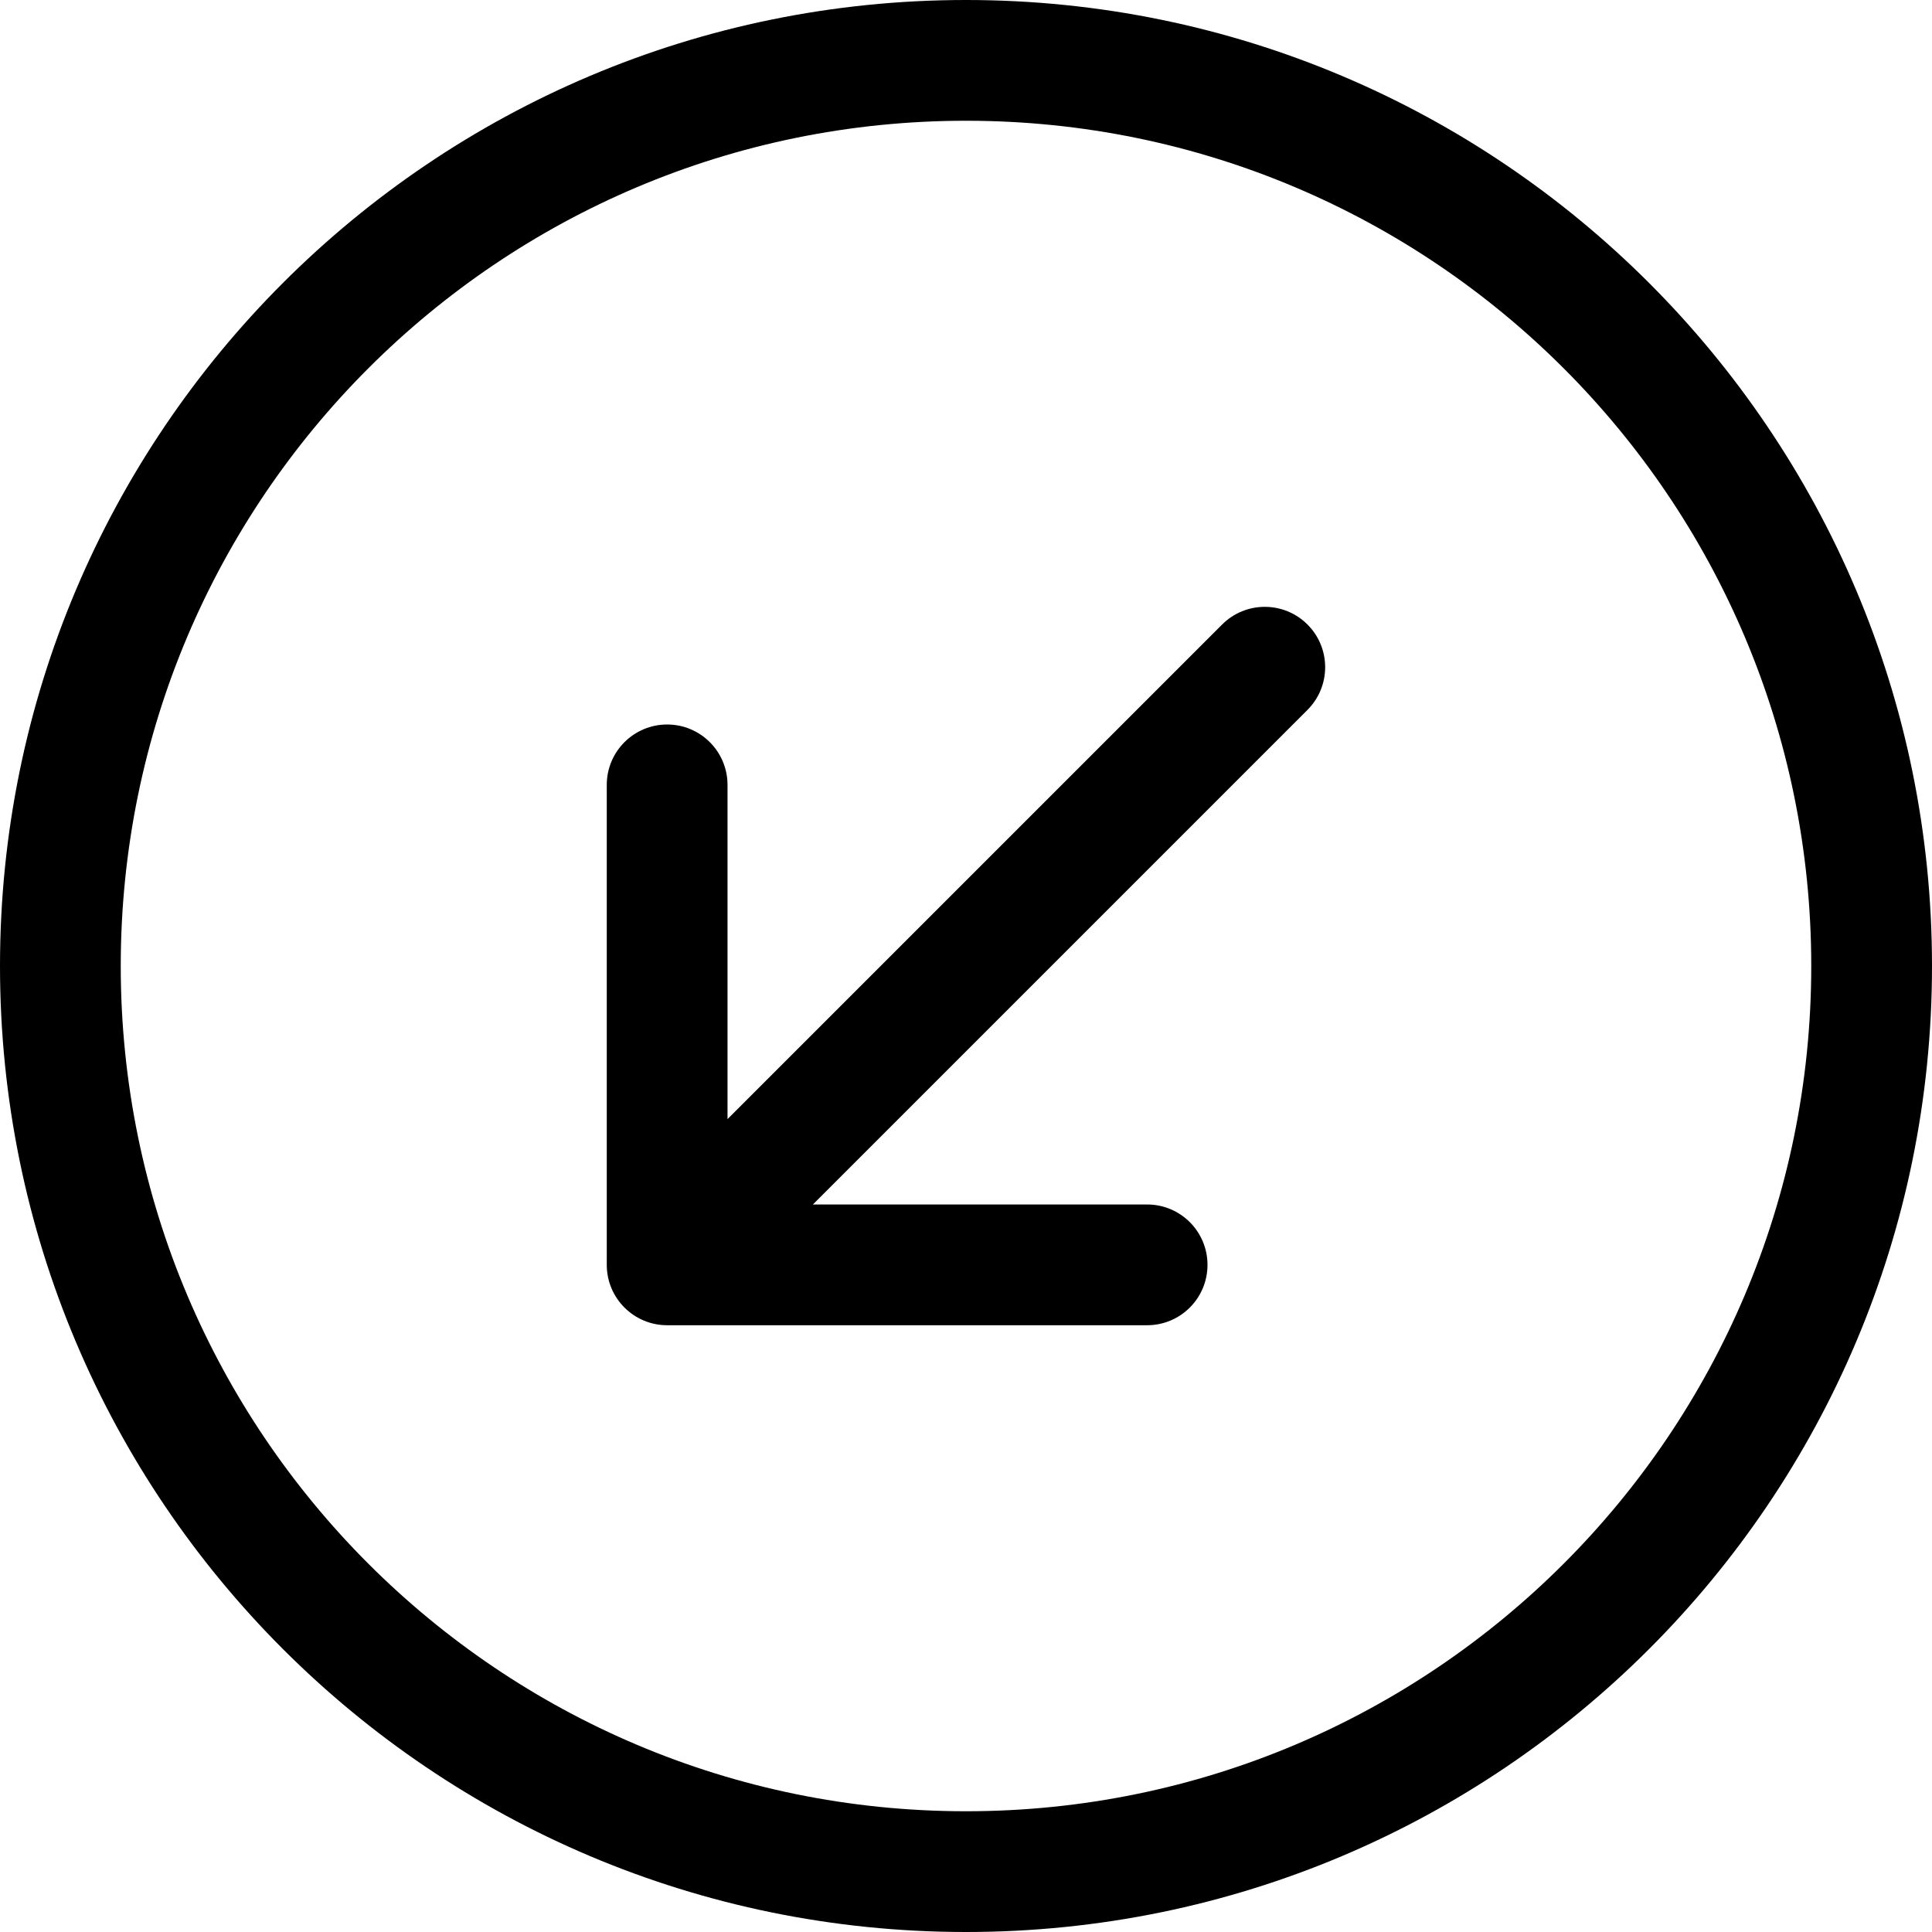
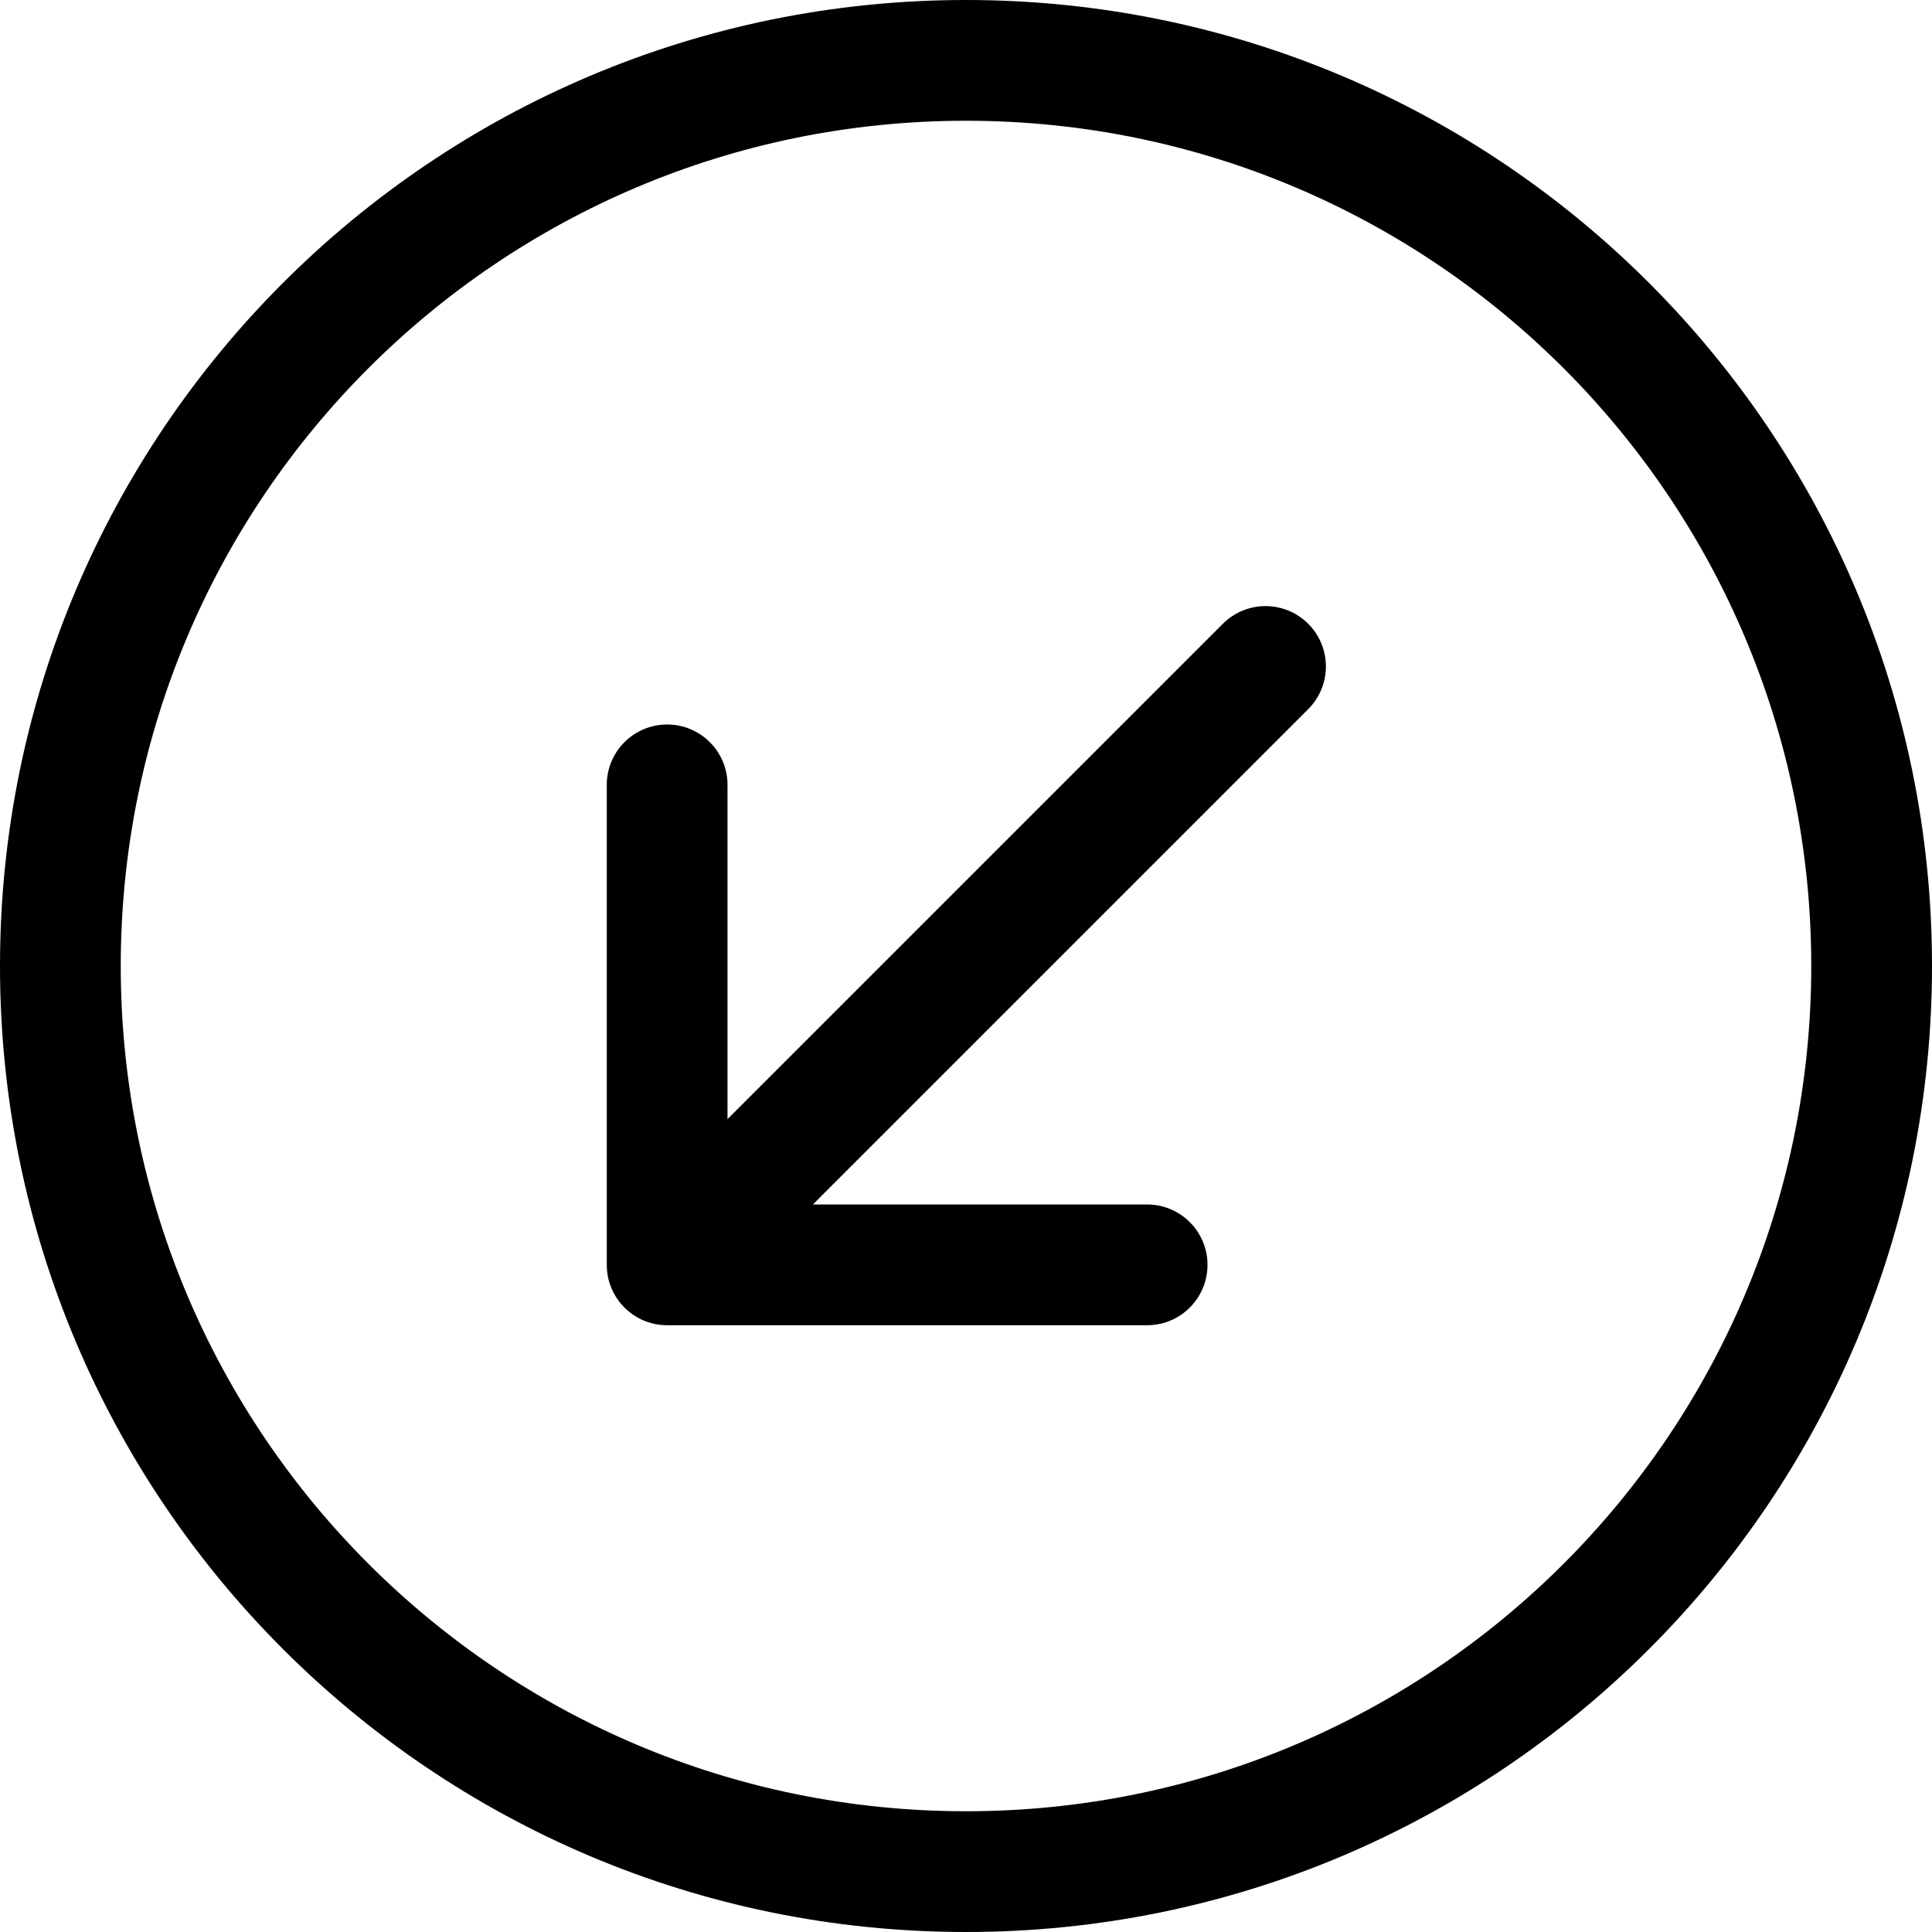
<svg xmlns="http://www.w3.org/2000/svg" width="16" height="16" fill="currentColor" class="bi bi-arrow-down-left-circle" viewBox="0 0 16 16">
-   <path fill-rule="evenodd" d="M8 15A7 7 0 1 0 8 1a7 7 0 0 0 0 14zm0 1A8 8 0 1 0 8 0a8 8 0 0 0 0 16z" />
-   <path fill-rule="evenodd" d="M10.828 5.172a.5.5 0 0 0-.707 0L6.025 9.268V6.5a.5.5 0 0 0-1 0v3.975a.5.5 0 0 0 .5.5H9.5a.5.5 0 0 0 0-1H6.732l4.096-4.096a.5.5 0 0 0 0-.707z" />
+   <path fill-rule="evenodd" d="M15 8A7 7 0 1 1 1 8a7 7 0 0 1 14 0zm1 0A8 8 0 1 1 0 8a8 8 0 0 1 16 0zm-5.879-2.828a.5.5 0 1 1 .707.707L6.732 9.975H9.5a.5.5 0 1 1 0 1H5.525a.5.5 0 0 1-.5-.5V6.5a.5.5 0 1 1 1 0v2.768l4.096-4.096z" />
</svg>
